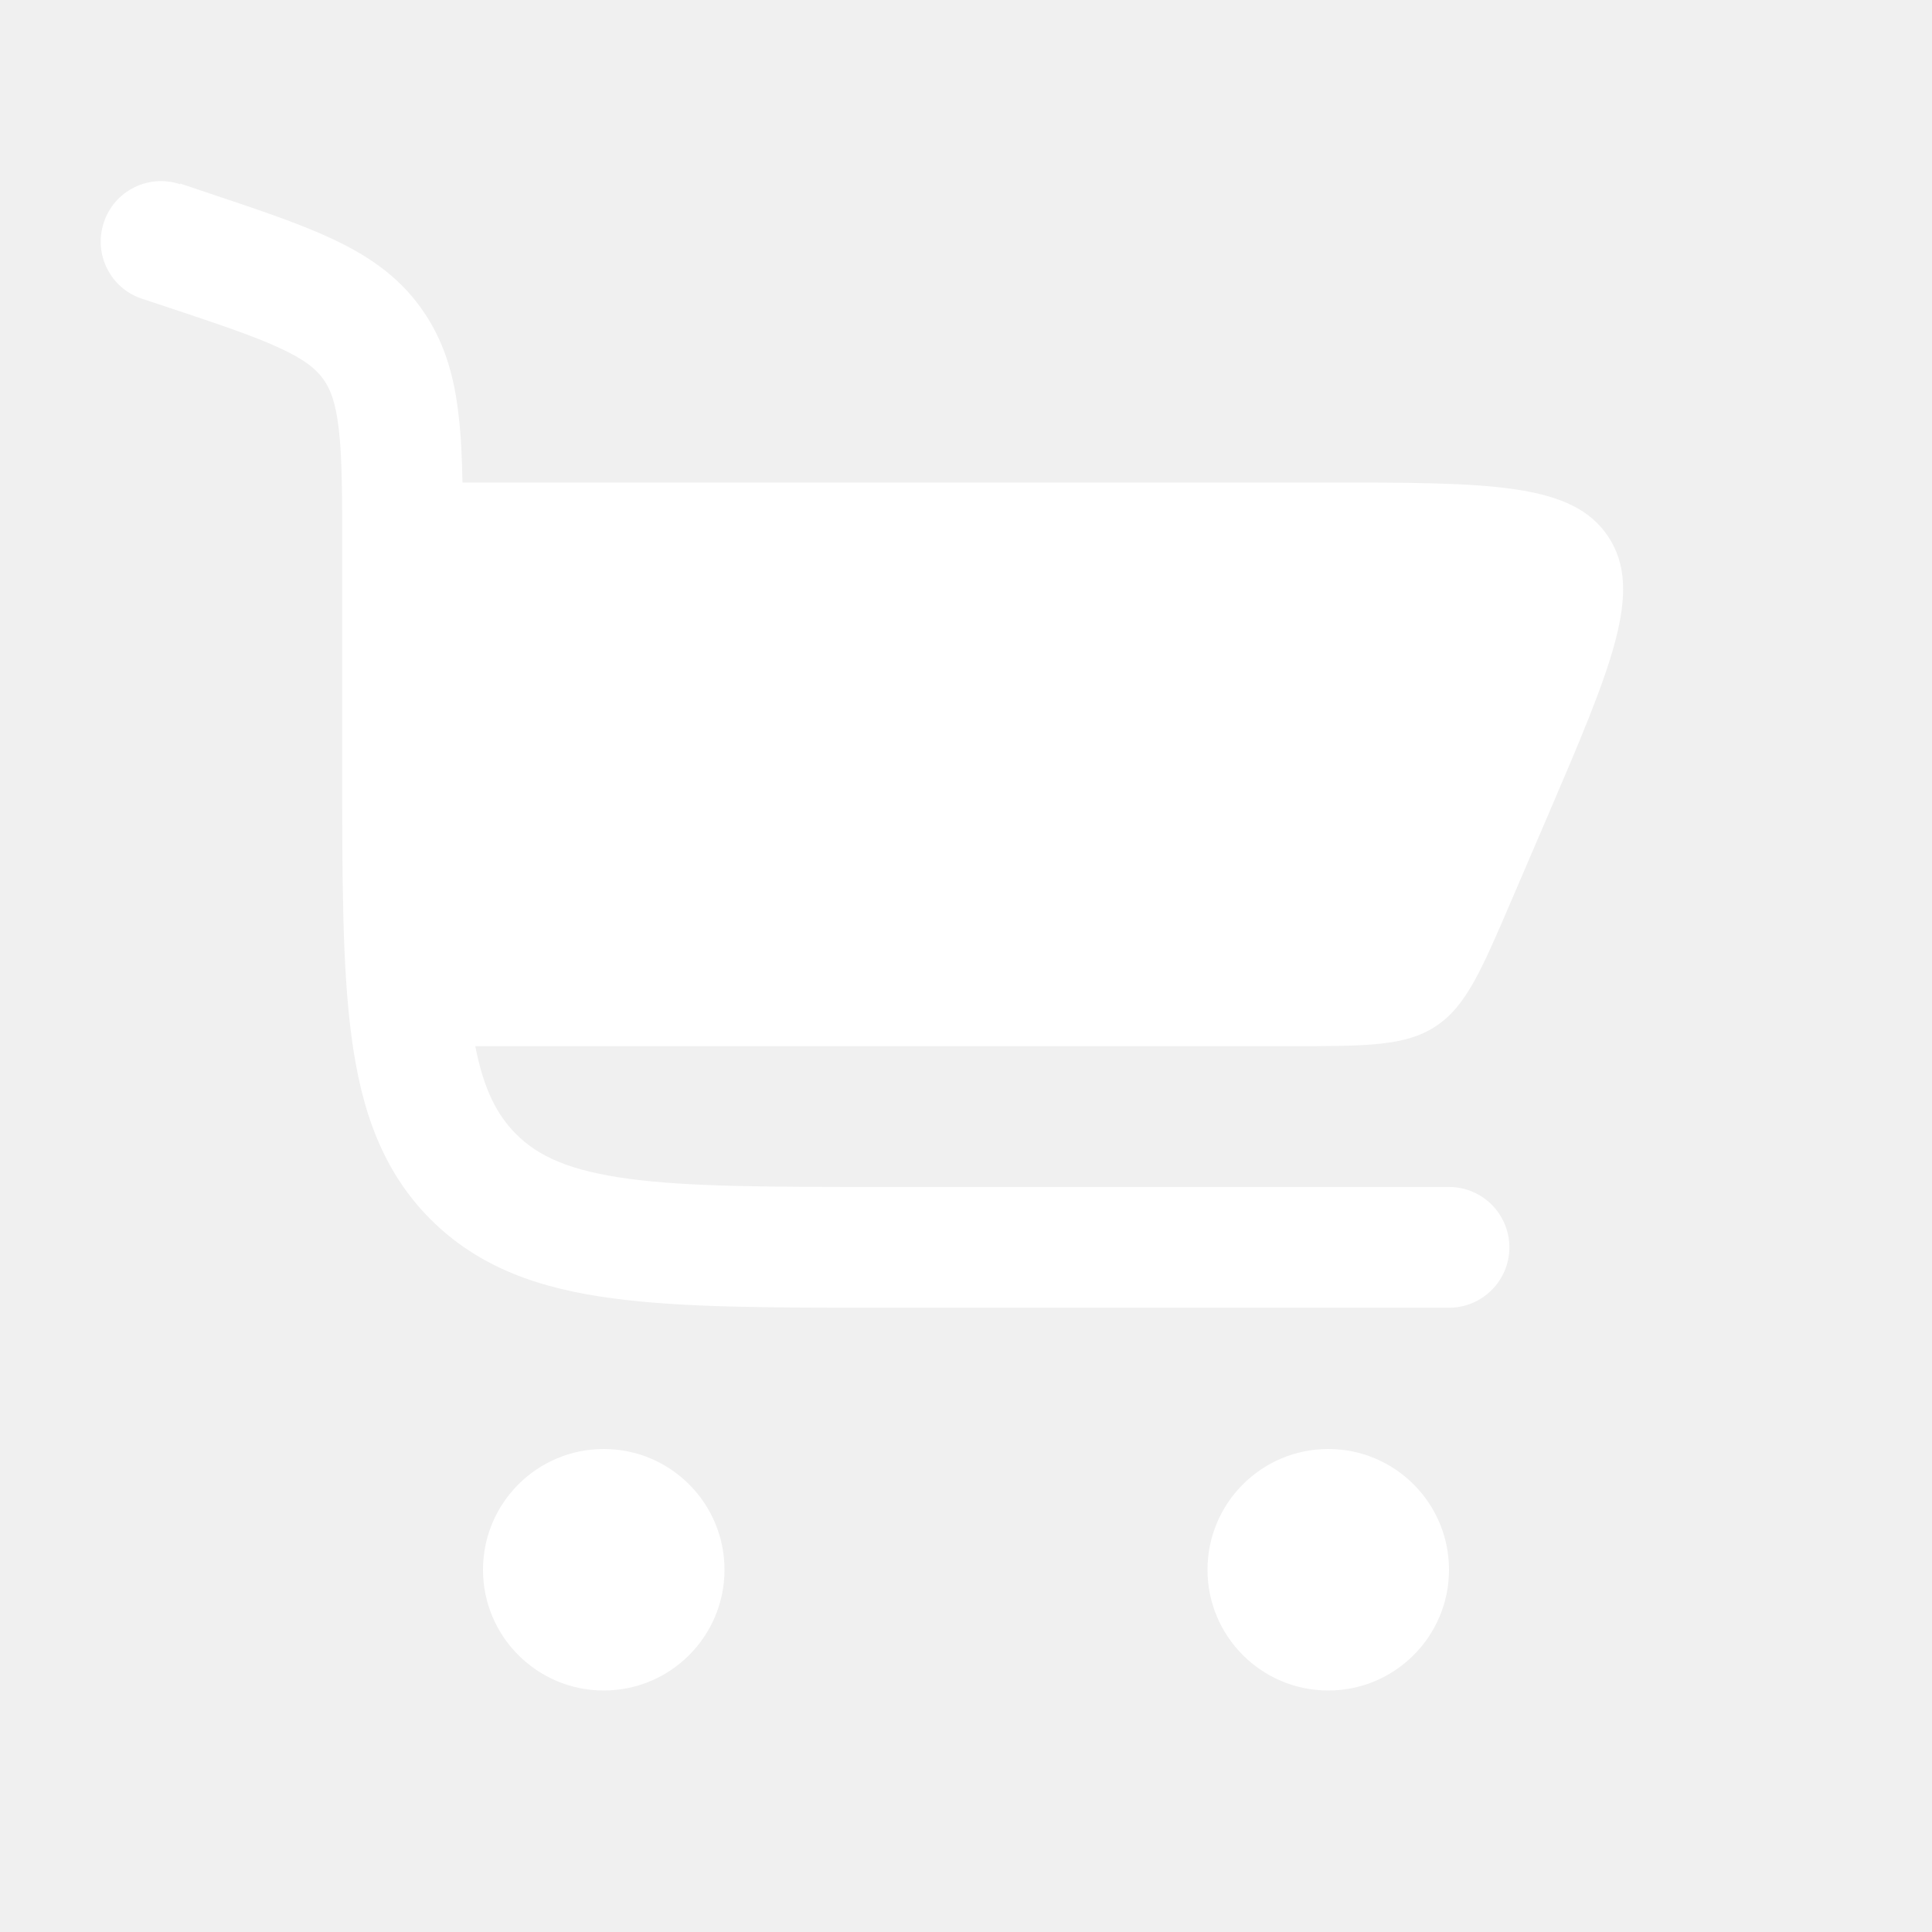
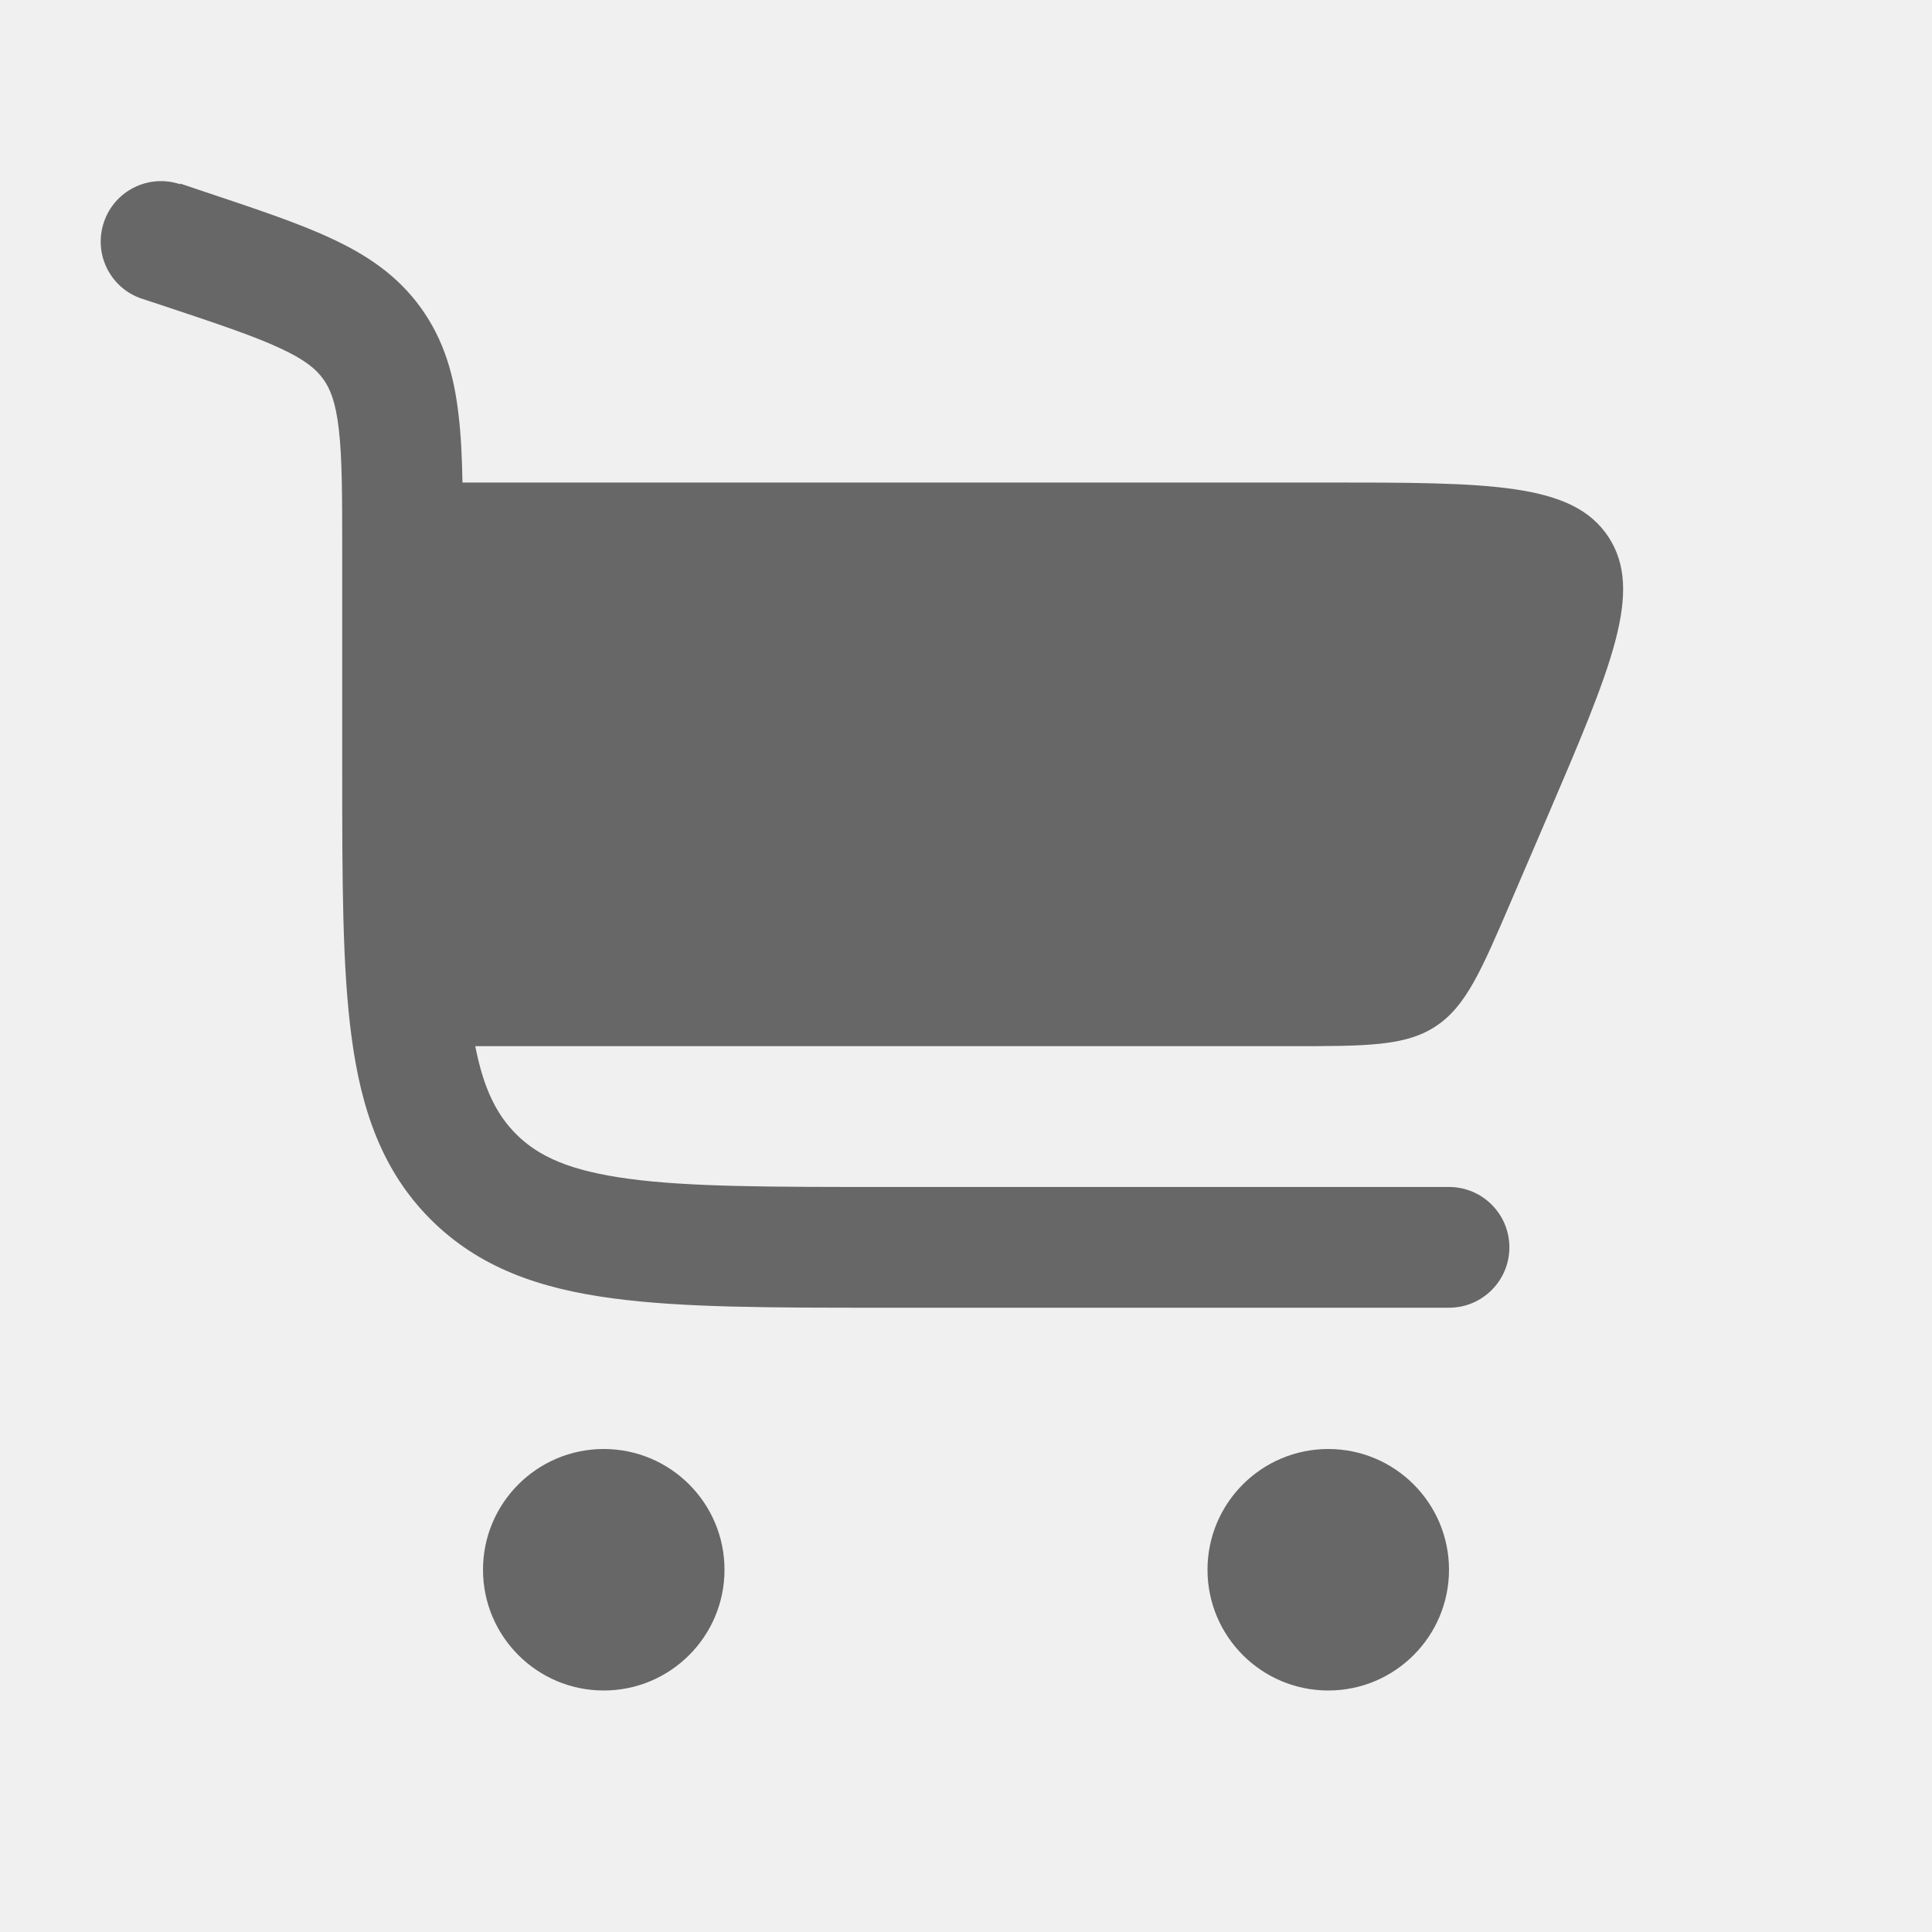
<svg xmlns="http://www.w3.org/2000/svg" version="1.1" viewBox="0 0 800 800">
  <defs>
    <style>
      .cls-1 {
-         fill: #fff;
+         fill: #676767;
        fill-rule: evenodd;
      }
    </style>
  </defs>
  <g>
    <g id="Capa_1">
-       <path class="cls-1" d="M74.6,76.3c-13.1-4.4-27.3,2.7-31.6,15.8-4.4,13.1,2.7,27.3,15.8,31.6l8.8,2.9c22.5,7.5,37.5,12.5,48.4,17.6,10.4,4.8,14.9,8.7,17.8,12.7,2.9,4,5.2,9.5,6.5,20.9,1.4,12,1.4,27.8,1.4,51.5v89.1c0,45.6,0,82.3,3.9,111.2,4,30,12.7,55.3,32.7,75.3,20.1,20.1,45.3,28.7,75.3,32.7,28.9,3.9,65.6,3.9,111.2,3.9h235.2c13.8,0,25-11.2,25-25s-11.2-25-25-25h-233.3c-47.8,0-81.2,0-106.4-3.4-24.5-3.3-37.4-9.3-46.6-18.5-7.8-7.8-13.4-18.4-16.9-36.4h337.3c32,0,48,0,60.5-8.3,12.5-8.3,18.8-23,31.4-52.4l14.3-33.3c27-63,40.5-94.4,25.7-116.9-14.8-22.5-49.1-22.5-117.6-22.5H191.5c-.2-10.3-.6-19.5-1.6-27.8-1.8-16.2-5.9-31-15.6-44.5-9.7-13.5-22.5-22-37.2-28.8-13.9-6.5-31.5-12.3-52.4-19.3l-10.1-3.4Z" />
-       <path class="cls-1" d="M250,600c27.6,0,50,22.4,50,50s-22.4,50-50,50-50-22.4-50-50,22.4-50,50-50Z" />
-       <path class="cls-1" d="M550,600c27.6,0,50,22.4,50,50s-22.4,50-50,50-50-22.4-50-50,22.4-50,50-50Z" />
+       <g id="Capa_1-2" data-name="Capa_1">
+         <path class="cls-1" d="M74.6,76.3c-13.1-4.4-27.3,2.7-31.6,15.8-4.4,13.1,2.7,27.3,15.8,31.6l8.8,2.9c22.5,7.5,37.5,12.5,48.4,17.6,10.4,4.8,14.9,8.7,17.8,12.7,2.9,4,5.2,9.5,6.5,20.9,1.4,12,1.4,27.8,1.4,51.5v89.1c0,45.6,0,82.3,3.9,111.2,4,30,12.7,55.3,32.7,75.3,20.1,20.1,45.3,28.7,75.3,32.7,28.9,3.9,65.6,3.9,111.2,3.9h235.2c13.8,0,25-11.2,25-25s-11.2-25-25-25h-233.3c-47.8,0-81.2,0-106.4-3.4-24.5-3.3-37.4-9.3-46.6-18.5-7.8-7.8-13.4-18.4-16.9-36.4h337.3c32,0,48,0,60.5-8.3s18.8-23,31.4-52.4l14.3-33.3c27-63,40.5-94.4,25.7-116.9s-49.1-22.5-117.6-22.5H191.5c-.2-10.3-.6-19.5-1.6-27.8-1.8-16.2-5.9-31-15.6-44.5-9.7-13.5-22.5-22-37.2-28.8-13.9-6.5-31.5-12.3-52.4-19.3l-10.1-3.4v.3Z" />
+         <path class="cls-1" d="M250,600c27.6,0,50,22.4,50,50s-22.4,50-50,50-50-22.4-50-50,22.4-50,50-50Z" />
+         <path class="cls-1" d="M550,600c27.6,0,50,22.4,50,50s-22.4,50-50,50-50-22.4-50-50,22.4-50,50-50Z" />
+       </g>
    </g>
  </g>
</svg>
